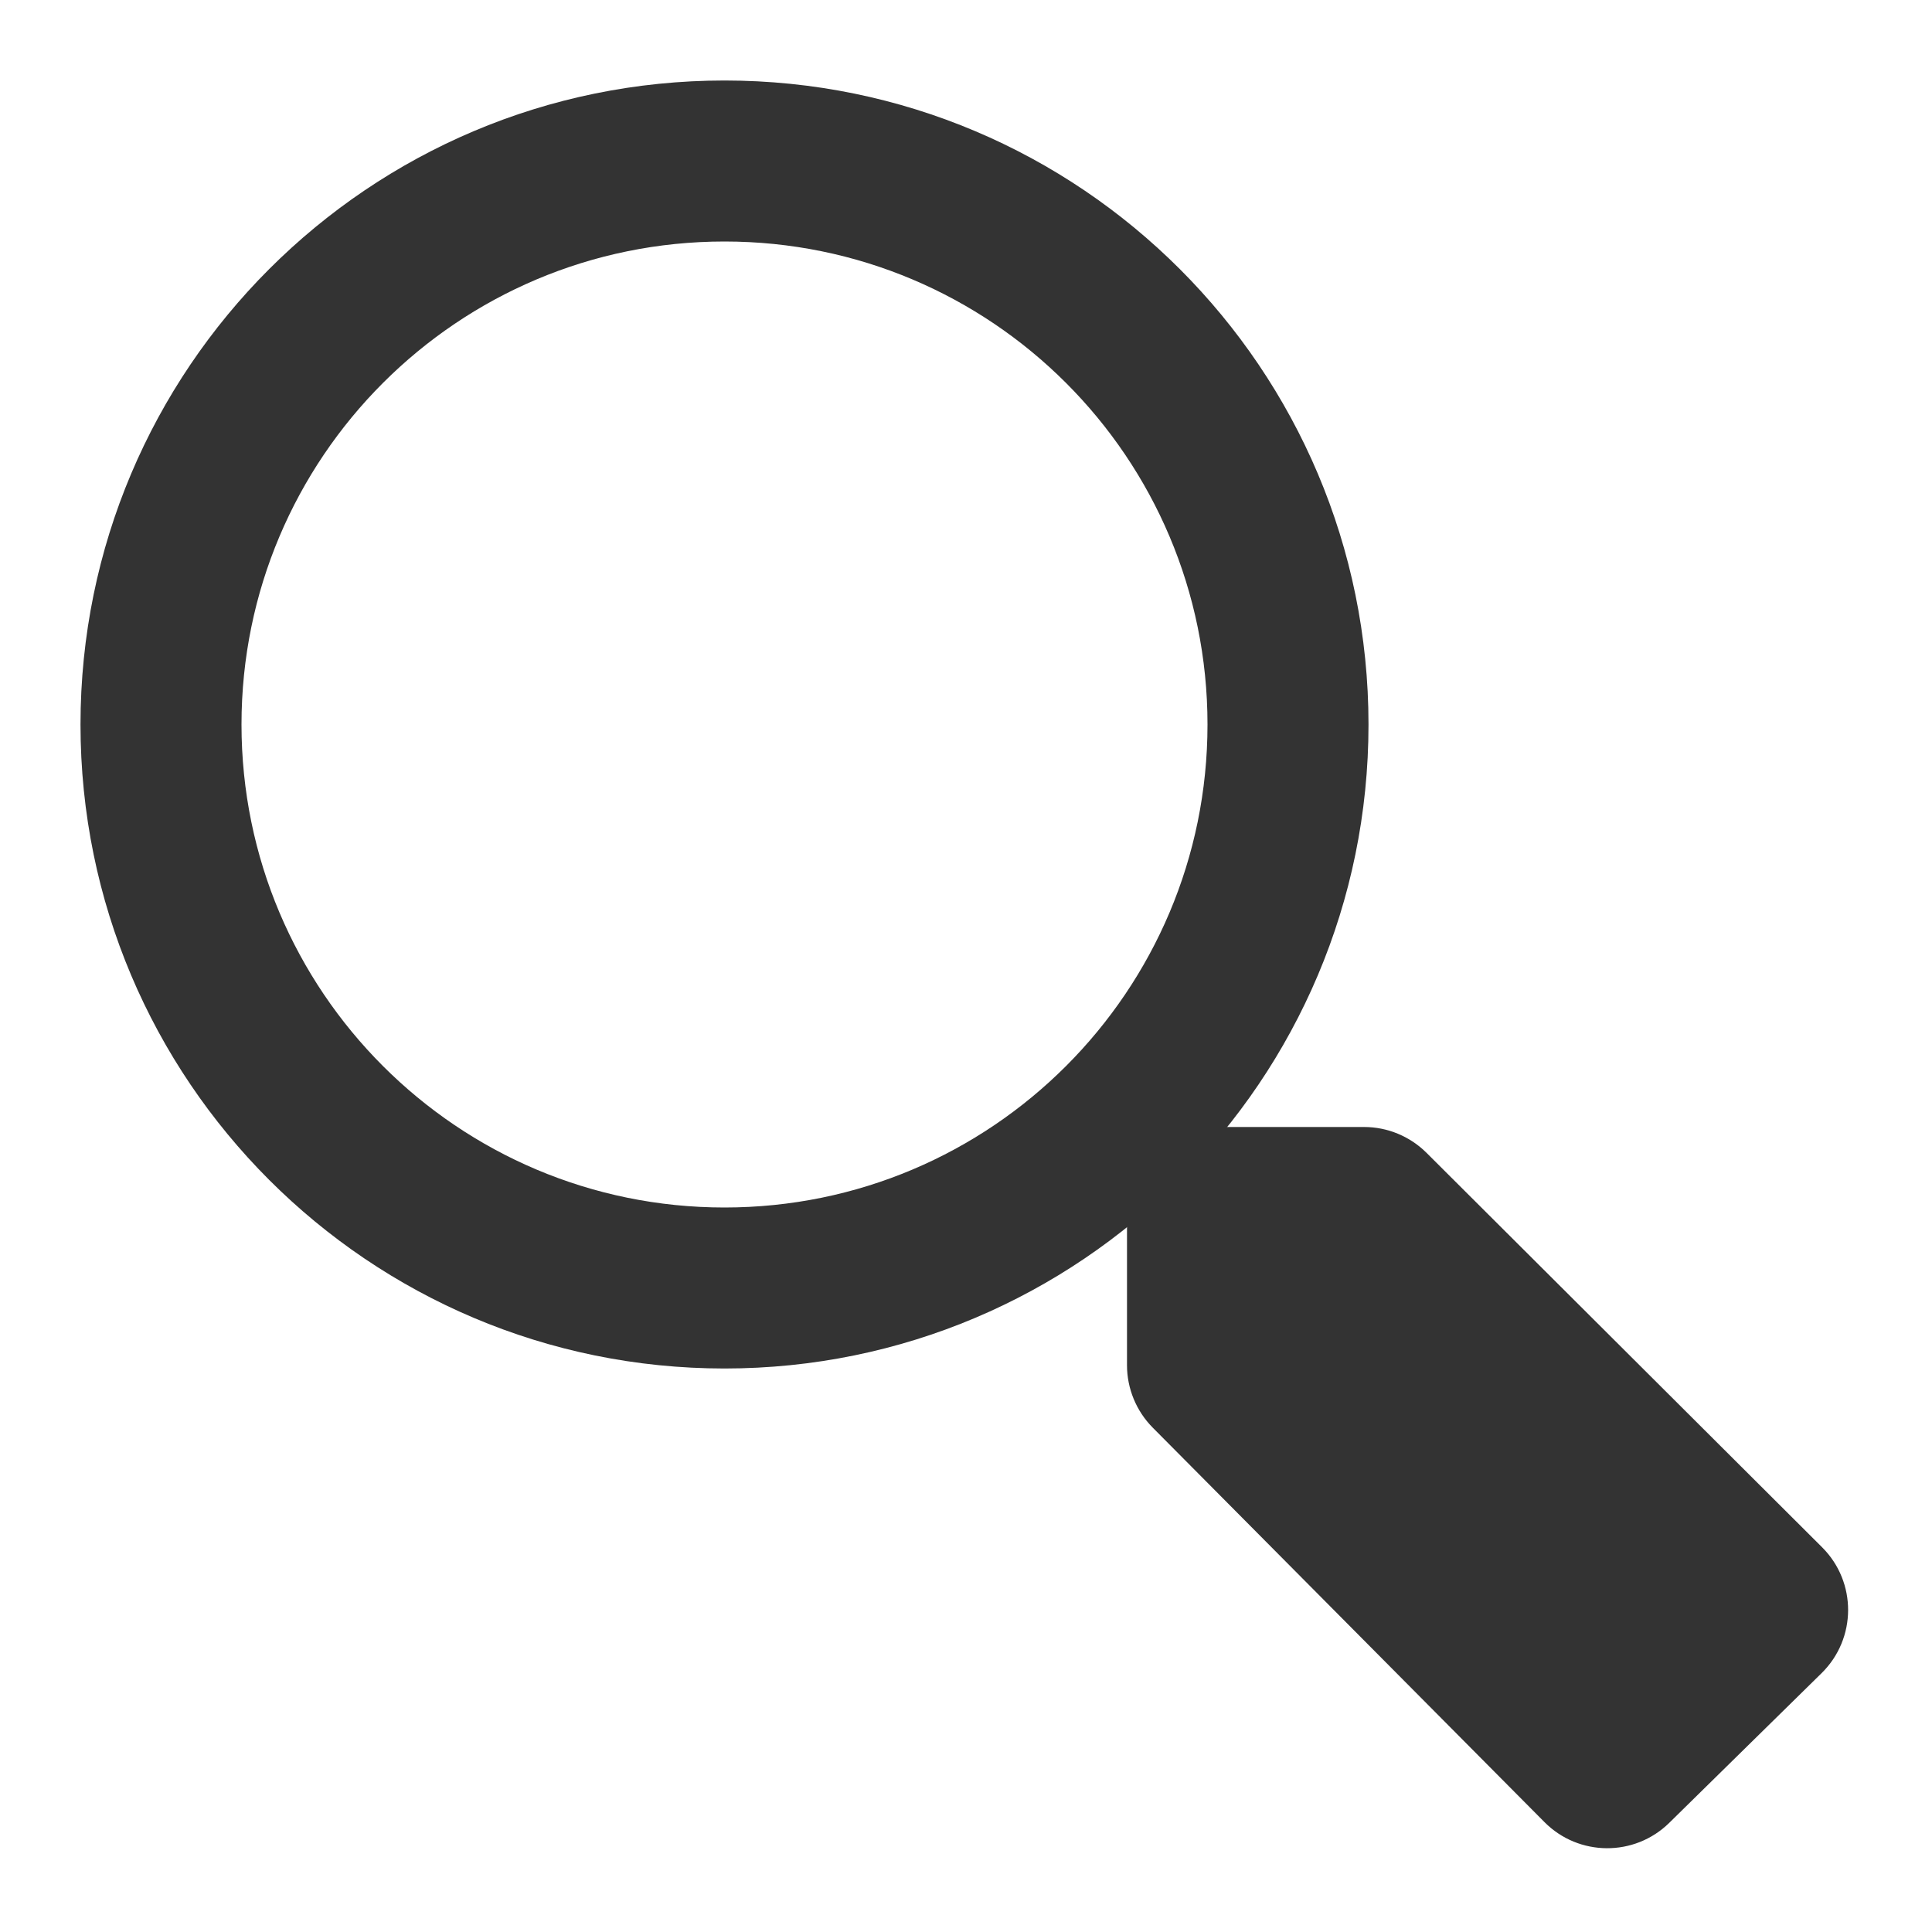
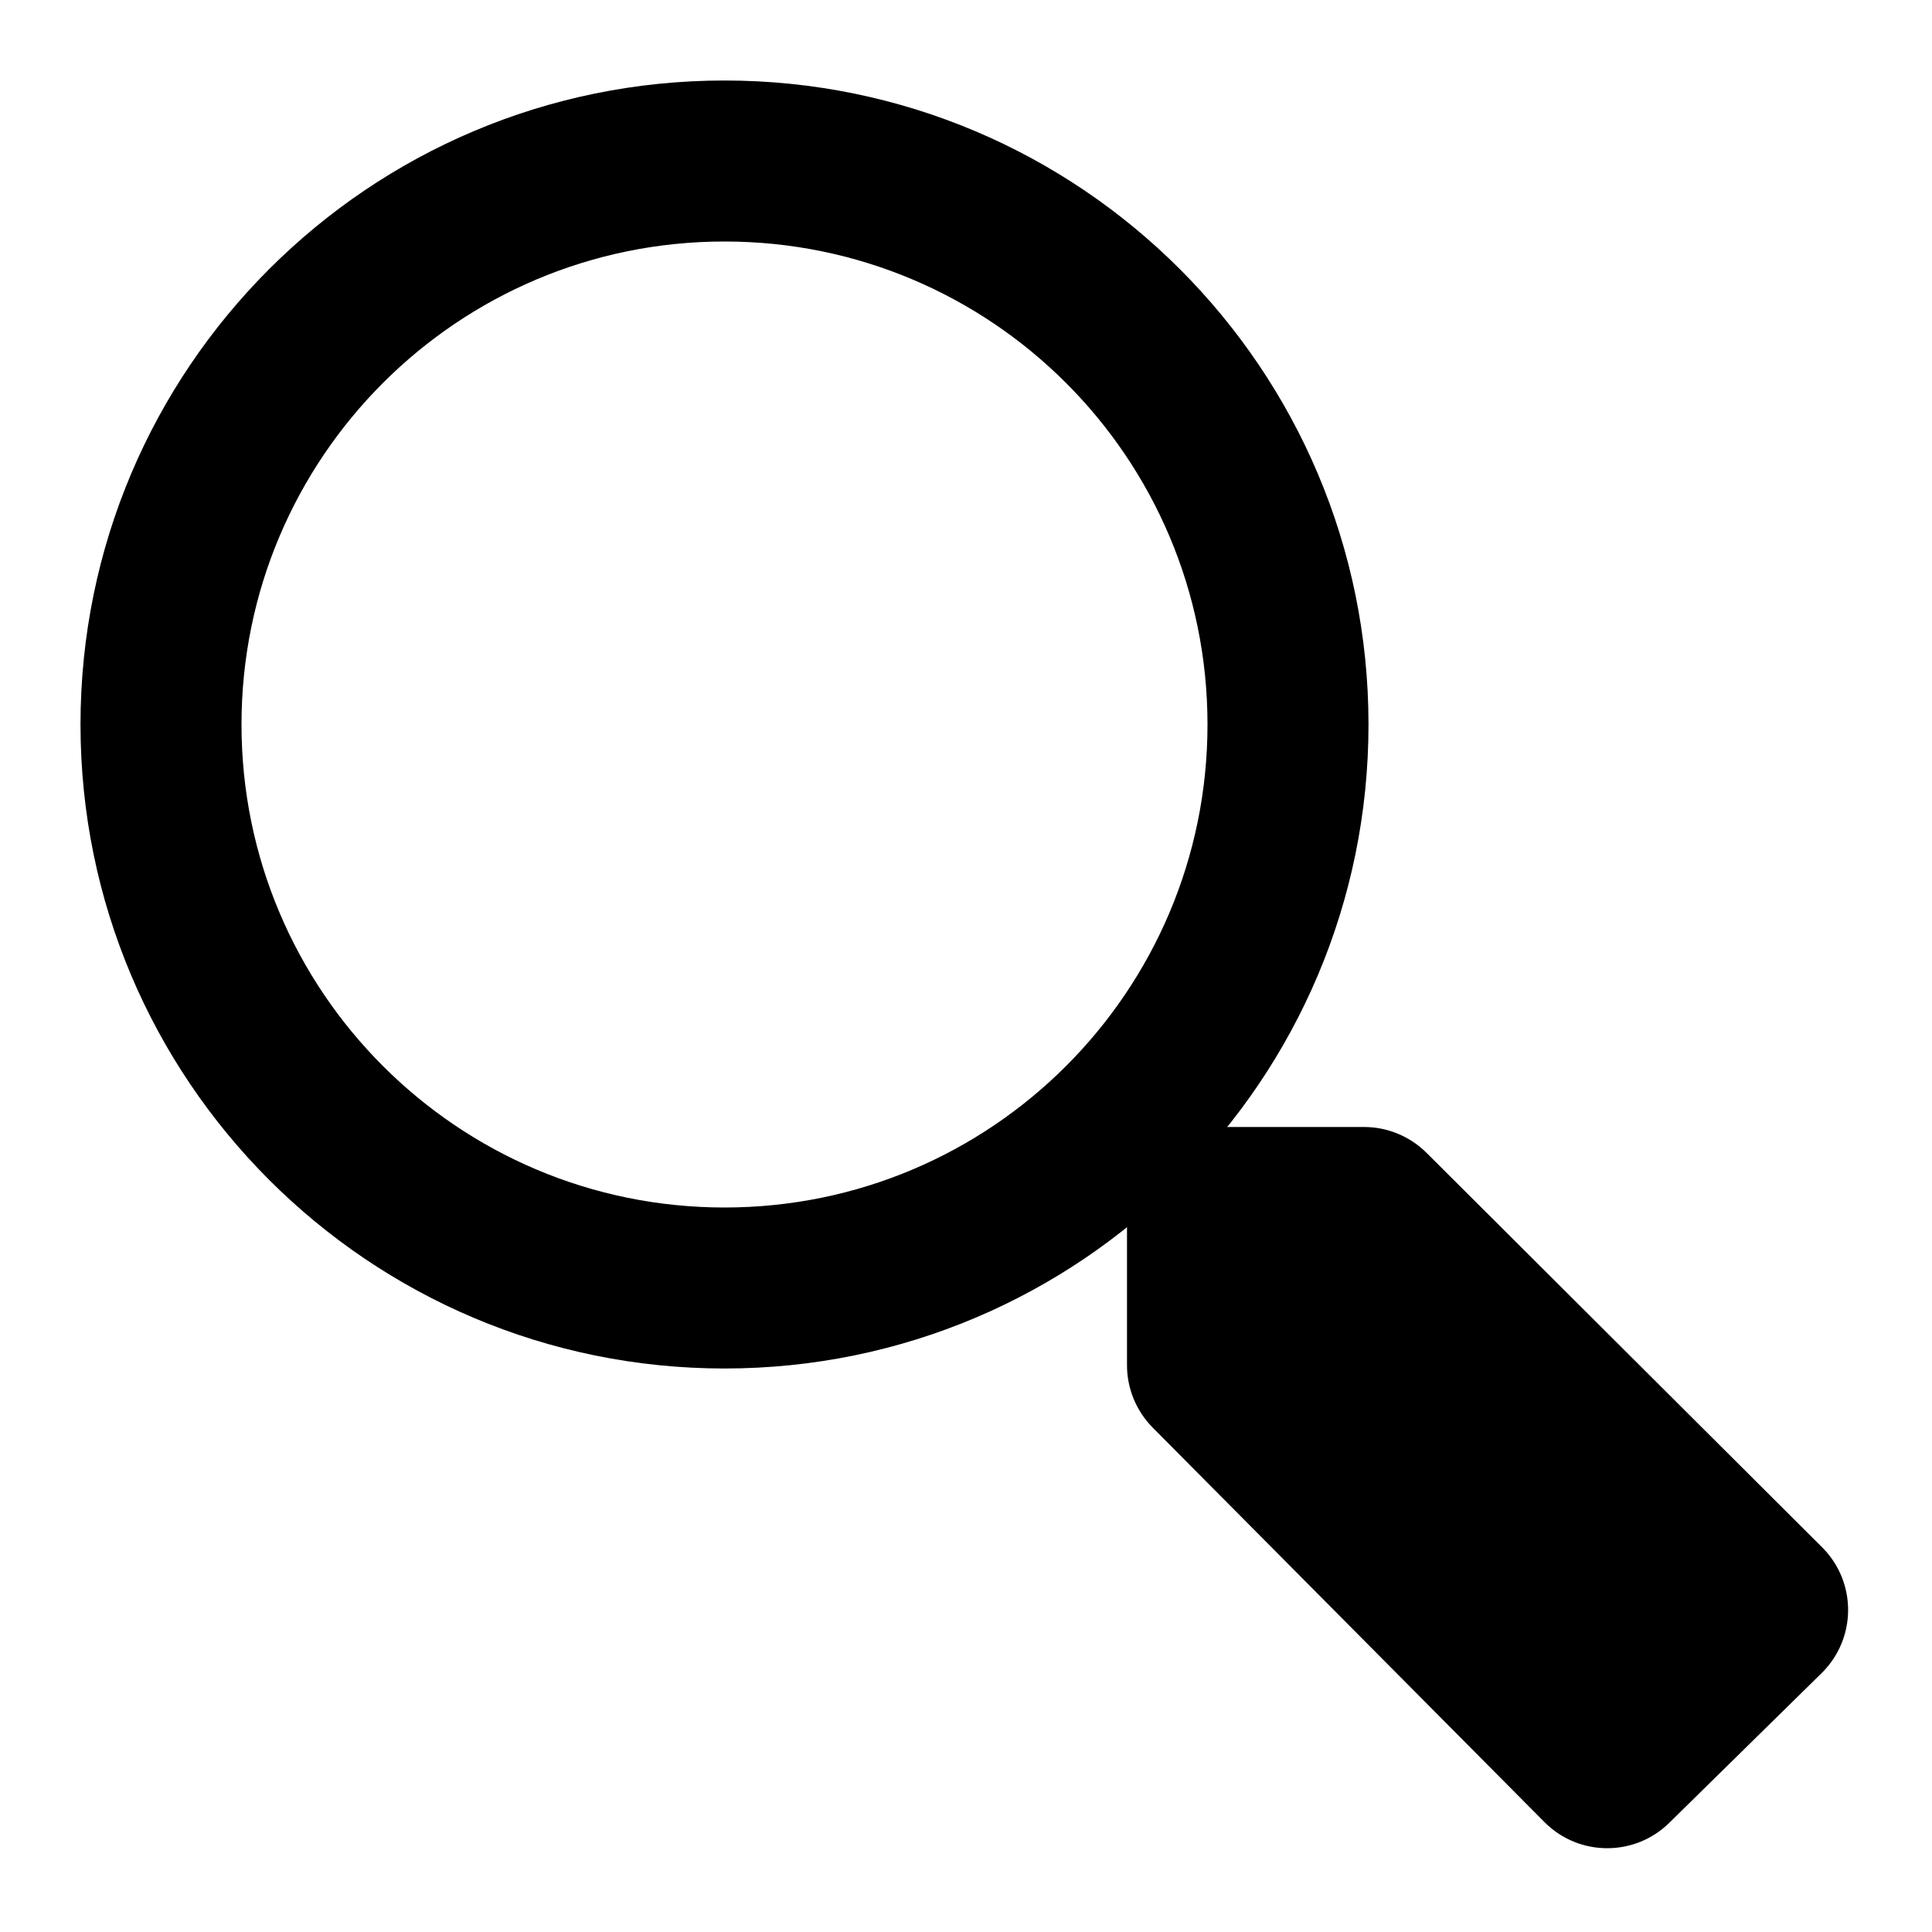
<svg xmlns="http://www.w3.org/2000/svg" width="24" height="24" viewBox="0 0 24 24" fill="none">
-   <path fill-rule="evenodd" clip-rule="evenodd" d="M9 3C5.686 3 3 5.686 3 9C3 12.314 5.686 15 9 15C12.314 15 15 12.314 15 9C15 5.686 12.314 3 9 3ZM1 9C1 4.582 4.582 1 9 1C13.418 1 17 4.582 17 9C17 13.418 13.418 17 9 17C4.582 17 1 13.418 1 9Z" fill="#333333" />
-   <path d="M14 15.1C14 14.492 14.492 14 15.1 14H16.945C17.236 14 17.515 14.116 17.721 14.321L22.635 19.221C23.068 19.653 23.065 20.355 22.629 20.784L20.736 22.644C20.305 23.068 19.611 23.064 19.185 22.634L14.319 17.734C14.115 17.528 14 17.249 14 16.959V15.1Z" fill="#333333" />
+   <path fill-rule="evenodd" clip-rule="evenodd" d="M9 3C5.686 3 3 5.686 3 9C3 12.314 5.686 15 9 15C12.314 15 15 12.314 15 9C15 5.686 12.314 3 9 3ZM1 9C1 4.582 4.582 1 9 1C13.418 1 17 4.582 17 9C17 13.418 13.418 17 9 17C4.582 17 1 13.418 1 9Z" fill="currentColor" />
+   <path d="M14 15.1C14 14.492 14.492 14 15.1 14H16.945C17.236 14 17.515 14.116 17.721 14.321L22.635 19.221C23.068 19.653 23.065 20.355 22.629 20.784L20.736 22.644C20.305 23.068 19.611 23.064 19.185 22.634L14.319 17.734C14.115 17.528 14 17.249 14 16.959V15.1Z" fill="currentColor" />
</svg>
